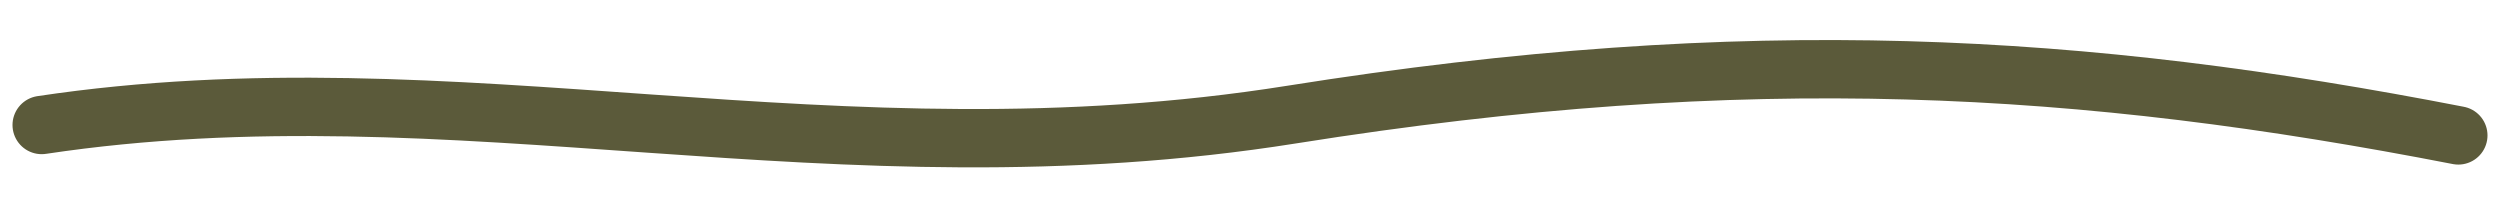
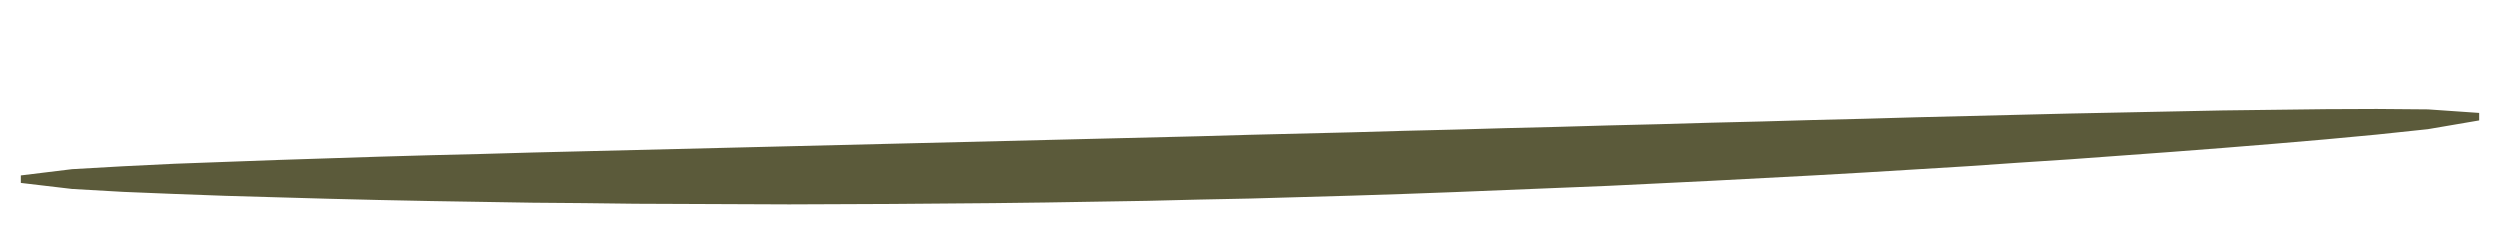
- <svg xmlns="http://www.w3.org/2000/svg" viewBox="0 0 120 10" preserveAspectRatio="none">
-   <path d="M2 6 C 22 3, 40 9, 62 5.5 S 100 3, 118 6.5" fill="none" stroke="#5b5a3a" stroke-width="2.8" stroke-linecap="round" vector-effect="non-scaling-stroke" />
+ <svg xmlns="http://www.w3.org/2000/svg" viewBox="0 0 120 12" preserveAspectRatio="none">
+   <path d="M1.00 8.42 L3.46 8.12 L5.92 7.98 L8.38 7.86 L10.83 7.77 L13.29 7.68 L15.75 7.60 L18.21 7.52 L20.67 7.45 L23.12 7.39 L25.58 7.32 L28.04 7.26 L30.50 7.20 L32.96 7.14 L35.42 7.08 L37.88 7.02 L40.33 6.96 L42.79 6.90 L45.25 6.84 L47.71 6.78 L50.17 6.72 L52.62 6.66 L55.08 6.60 L57.54 6.54 L60.00 6.47 L62.46 6.41 L64.92 6.35 L67.38 6.28 L69.83 6.22 L72.29 6.15 L74.75 6.09 L77.21 6.02 L79.67 5.96 L82.12 5.89 L84.58 5.83 L87.04 5.76 L89.50 5.70 L91.96 5.63 L94.42 5.57 L96.88 5.51 L99.33 5.45 L101.79 5.40 L104.25 5.35 L106.71 5.30 L109.17 5.27 L111.62 5.24 L114.08 5.23 L116.54 5.25 L119.00 5.42 L119.00 5.78 L116.54 6.20 L114.08 6.46 L111.62 6.69 L109.17 6.90 L106.71 7.10 L104.25 7.29 L101.79 7.47 L99.33 7.65 L96.88 7.81 L94.42 7.98 L91.96 8.13 L89.50 8.28 L87.04 8.42 L84.58 8.55 L82.12 8.68 L79.67 8.80 L77.21 8.92 L74.75 9.02 L72.29 9.12 L69.83 9.22 L67.38 9.31 L64.92 9.39 L62.46 9.46 L60.00 9.53 L57.54 9.58 L55.08 9.64 L52.62 9.68 L50.17 9.72 L47.71 9.75 L45.25 9.77 L42.79 9.79 L40.33 9.80 L37.88 9.81 L35.42 9.80 L32.96 9.79 L30.50 9.78 L28.04 9.75 L25.58 9.73 L23.12 9.69 L20.67 9.65 L18.21 9.60 L15.75 9.54 L13.29 9.47 L10.83 9.40 L8.38 9.31 L5.92 9.21 L3.46 9.07 L1.00 8.78 Z" fill="#5b5a3a" />
</svg>
